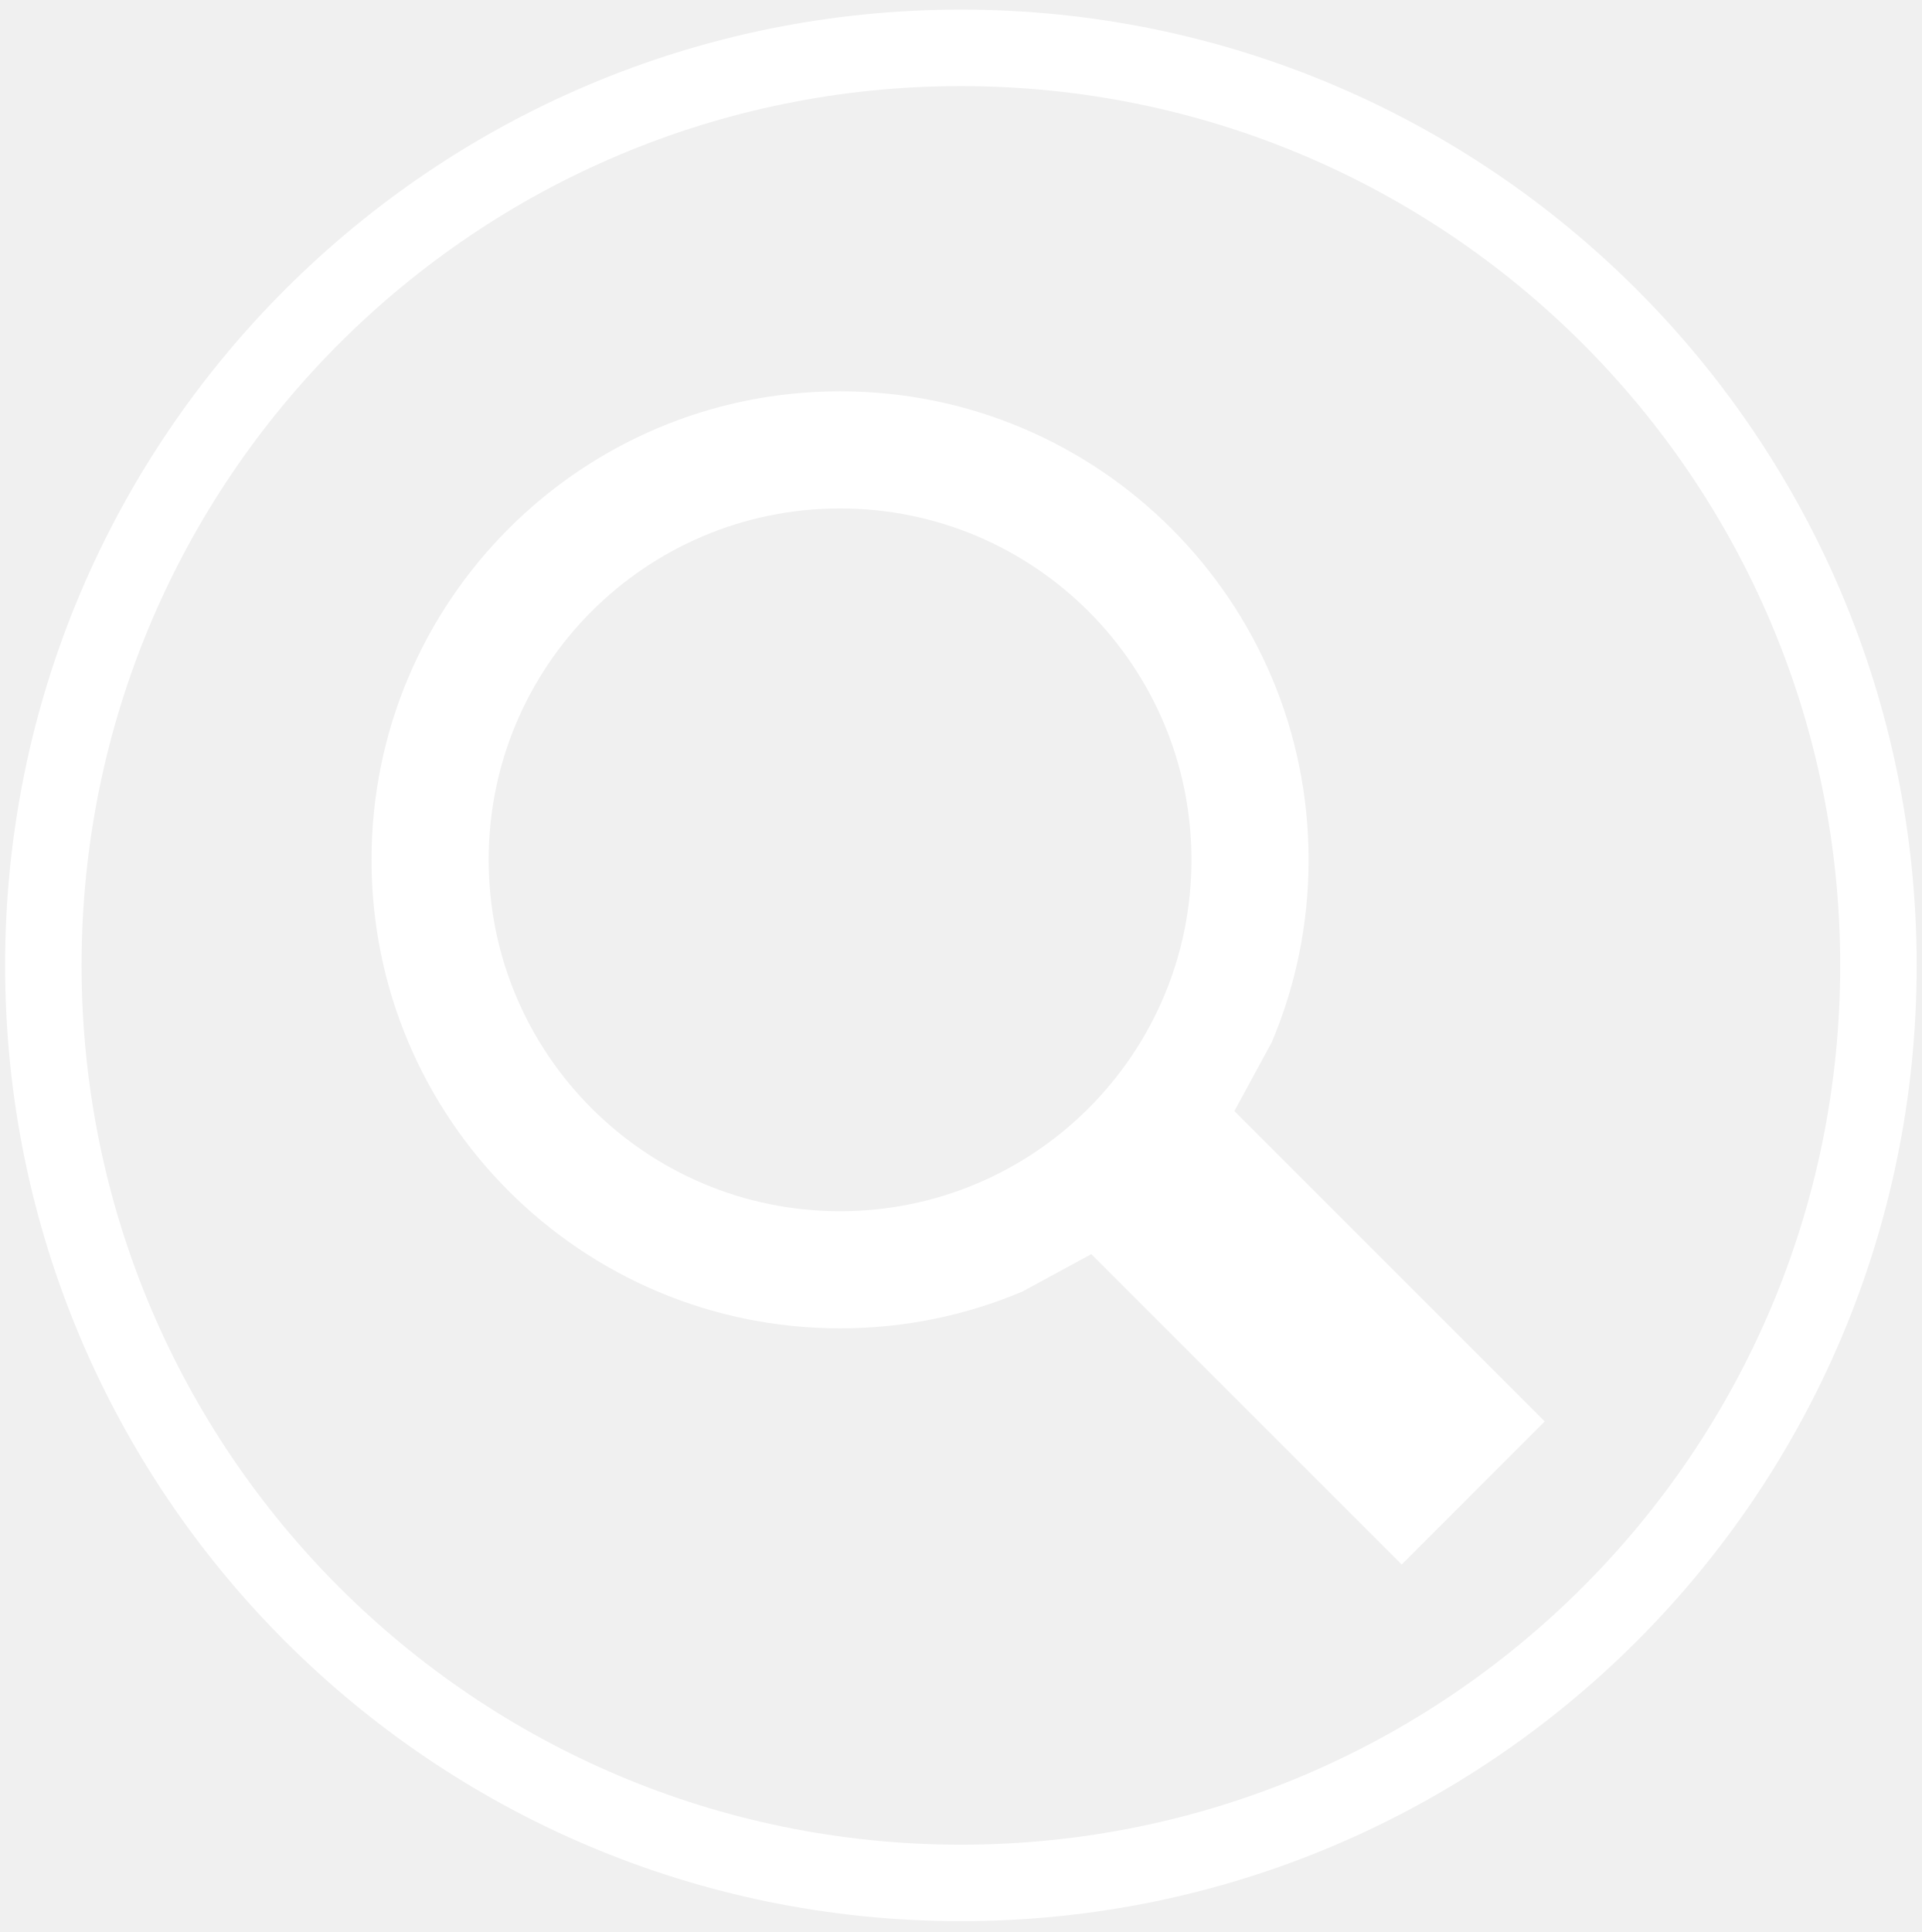
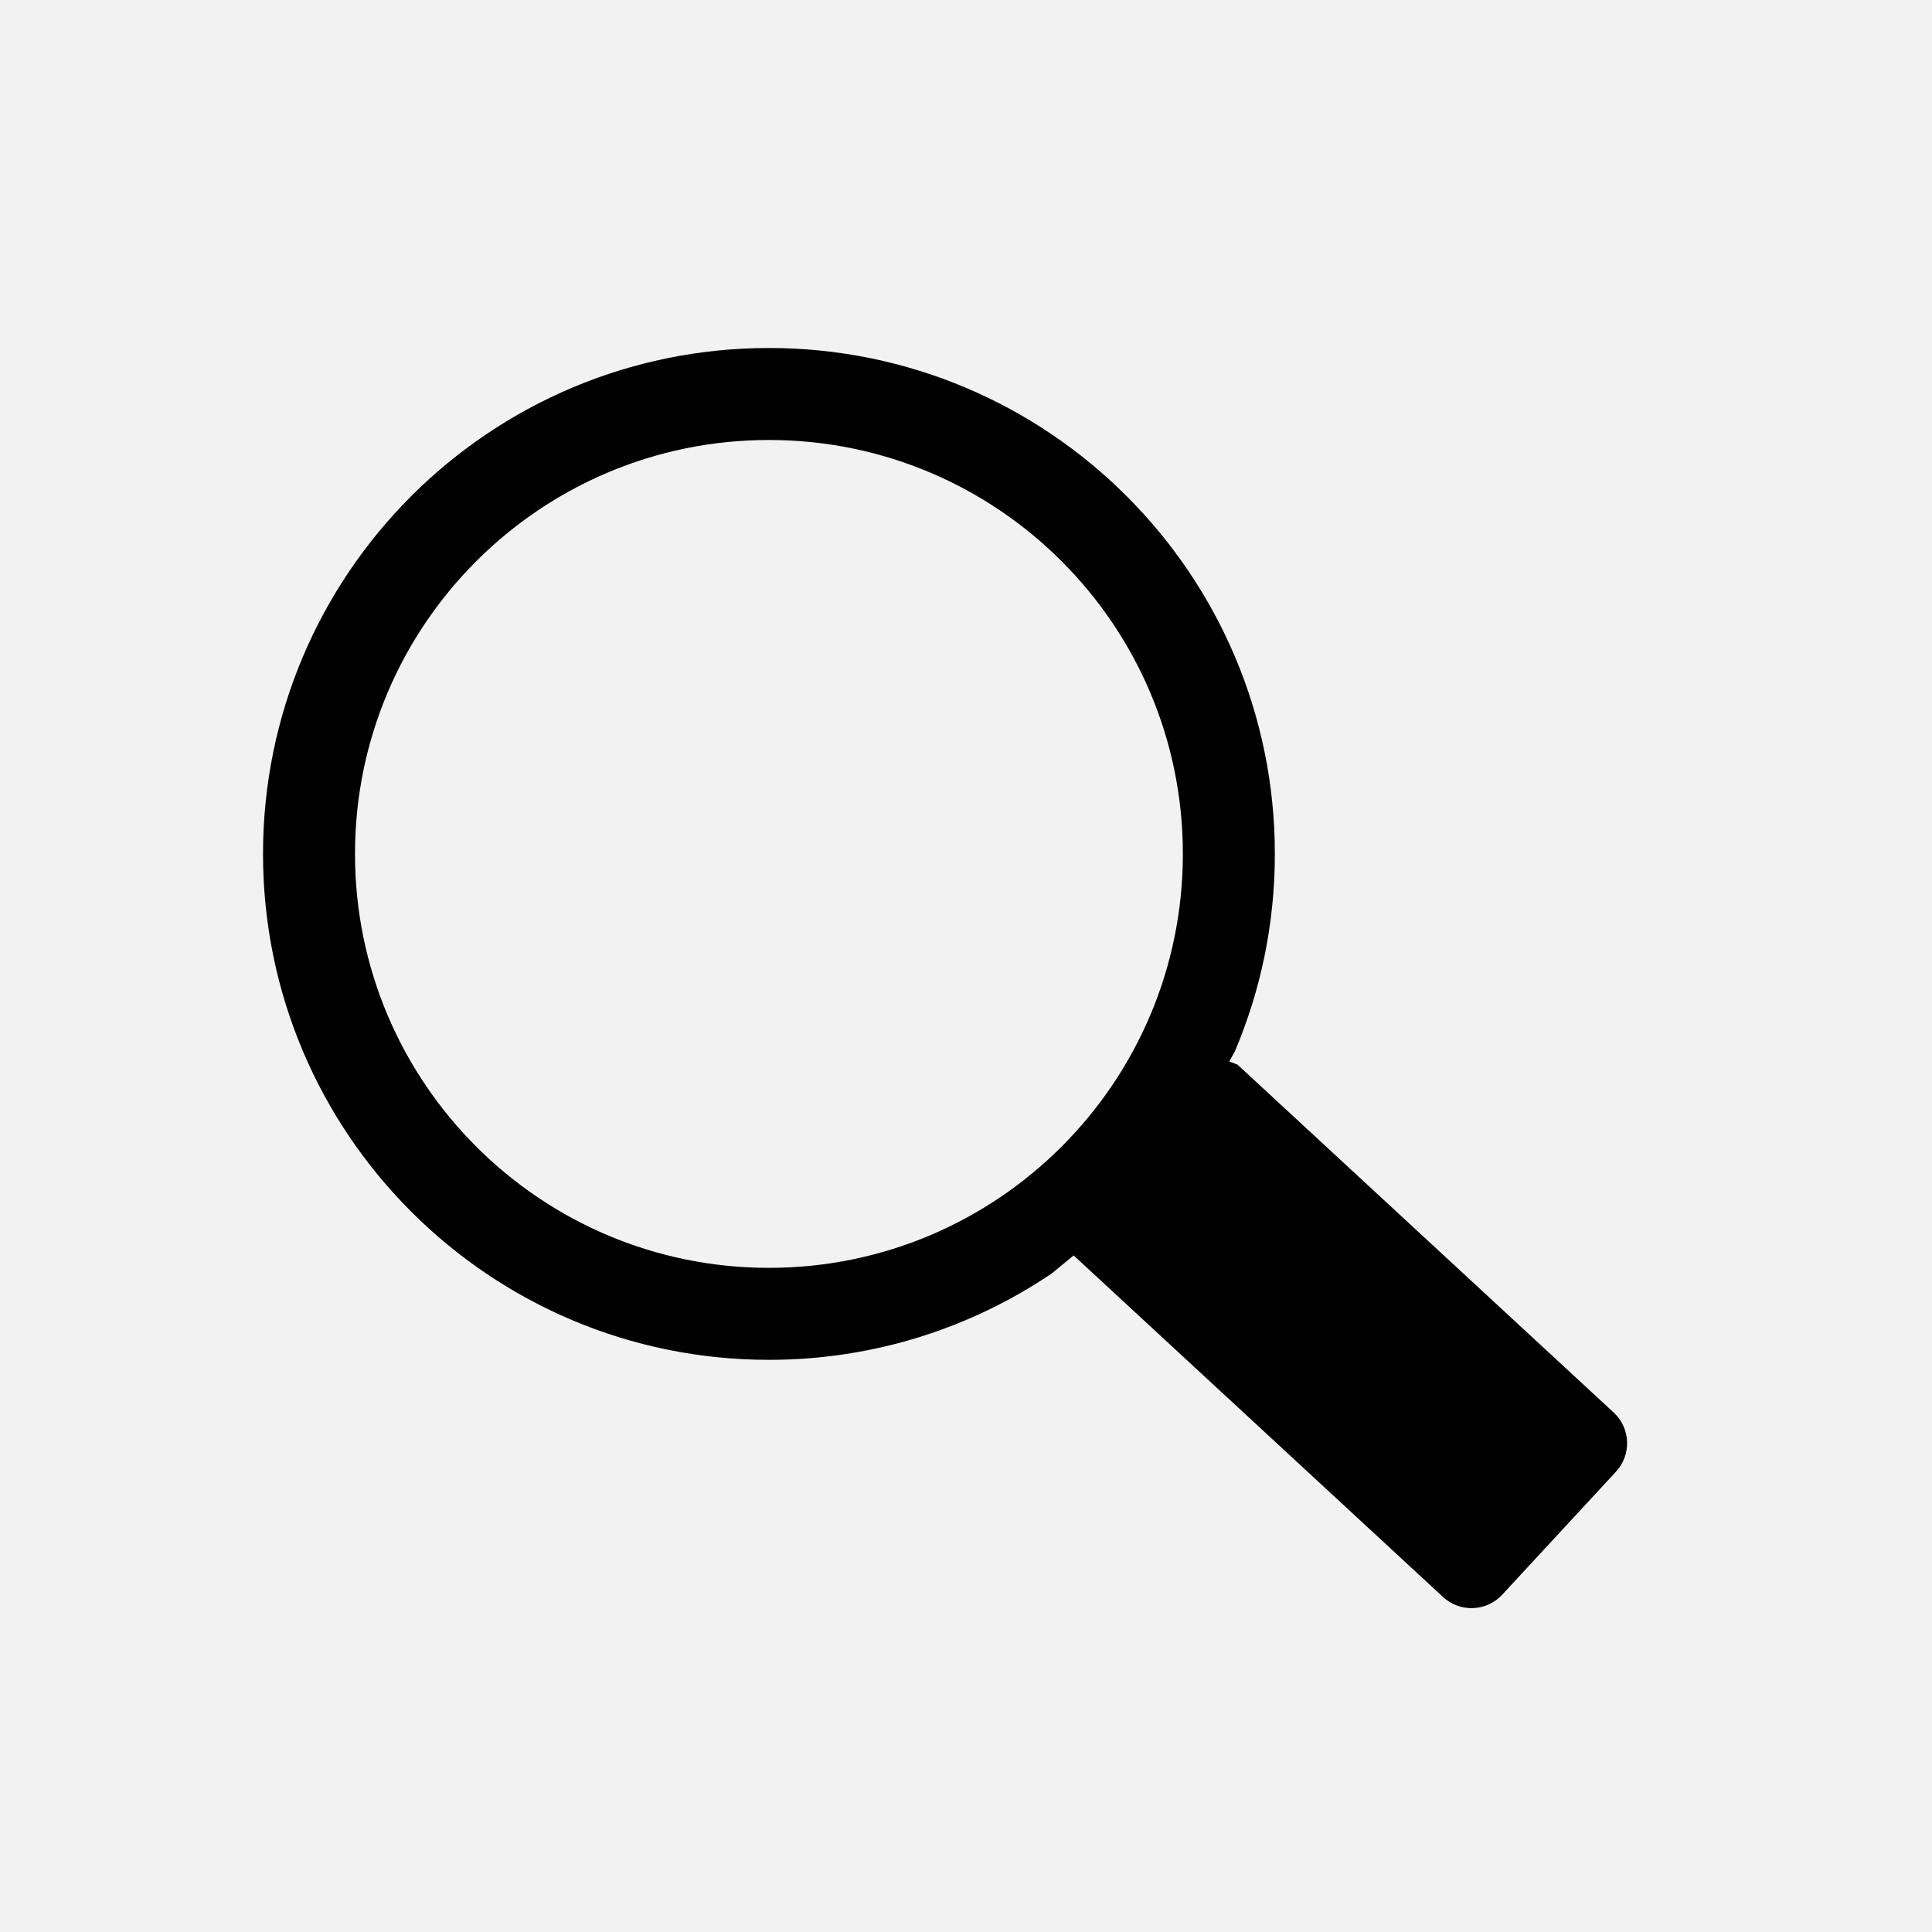
- <svg xmlns="http://www.w3.org/2000/svg" width="190" height="191" overflow="hidden">
+ <svg xmlns="http://www.w3.org/2000/svg" width="909" height="909" overflow="hidden">
  <defs>
    <clipPath id="clip0">
-       <rect x="854" y="-30" width="190" height="191" />
+       <rect x="358" y="1364" width="909" height="909" />
    </clipPath>
  </defs>
-   <g clip-path="url(#clip0)" transform="translate(-854 30)">
-     <path d="M937.048 20.265C917.862 20.265 902.309 35.818 902.309 55.004 902.309 74.19 917.862 89.743 937.048 89.743 956.234 89.743 971.787 74.19 971.787 55.004 971.787 35.818 956.234 20.265 937.048 20.265ZM937.048 8.686C962.629 8.686 983.366 29.423 983.366 55.004 983.366 61.399 982.07 67.492 979.726 73.033L976.03 79.844 1006.71 110.527 992.571 124.669 961.887 93.986 955.077 97.683C949.536 100.026 943.443 101.322 937.048 101.322 911.467 101.322 890.729 80.585 890.73 55.004 890.729 29.423 911.467 8.686 937.048 8.686ZM948.993-21.489C900.984-21.49 862.064 17.43 862.064 65.44 862.064 113.449 900.984 152.369 948.993 152.369 997.003 152.369 1035.92 113.449 1035.92 65.44 1035.92 17.43 997.003-21.489 948.993-21.489ZM948.993-29.049C1001.18-29.049 1043.48 13.255 1043.48 65.44 1043.48 117.624 1001.18 159.928 948.993 159.928 896.809 159.928 854.505 117.624 854.505 65.44 854.505 13.255 896.809-29.049 948.993-29.049Z" fill="#FFFFFF" fill-rule="evenodd" />
+   <g clip-path="url(#clip0)" transform="translate(-358 -1364)">
+     <rect x="358" y="1364" width="909" height="909" fill="#F2F2F2" />
+     <path d="M719.781 1571.01C612.221 1571.01 525.026 1658.2 525.027 1765.76 525.026 1873.32 612.221 1960.52 719.78 1960.52 827.34 1960.52 914.534 1873.32 914.534 1765.76 914.534 1658.2 827.34 1571.01 719.781 1571.01ZM719.78 1527.73C851.242 1527.73 957.812 1634.3 957.813 1765.76 957.813 1798.63 951.152 1829.94 939.107 1858.42L936.373 1863.45 940.182 1864.86 1117.22 2028.57C1125.21 2035.96 1125.7 2048.43 1118.31 2056.42L1064.79 2114.3C1057.4 2122.29 1044.93 2122.77 1036.94 2115.38L863.143 1954.67 852.867 1963.14C814.877 1988.81 769.079 2003.8 719.781 2003.8 588.319 2003.8 481.748 1897.23 481.748 1765.76 481.748 1634.3 588.318 1527.73 719.78 1527.73Z" fill-rule="evenodd" />
  </g>
</svg>
